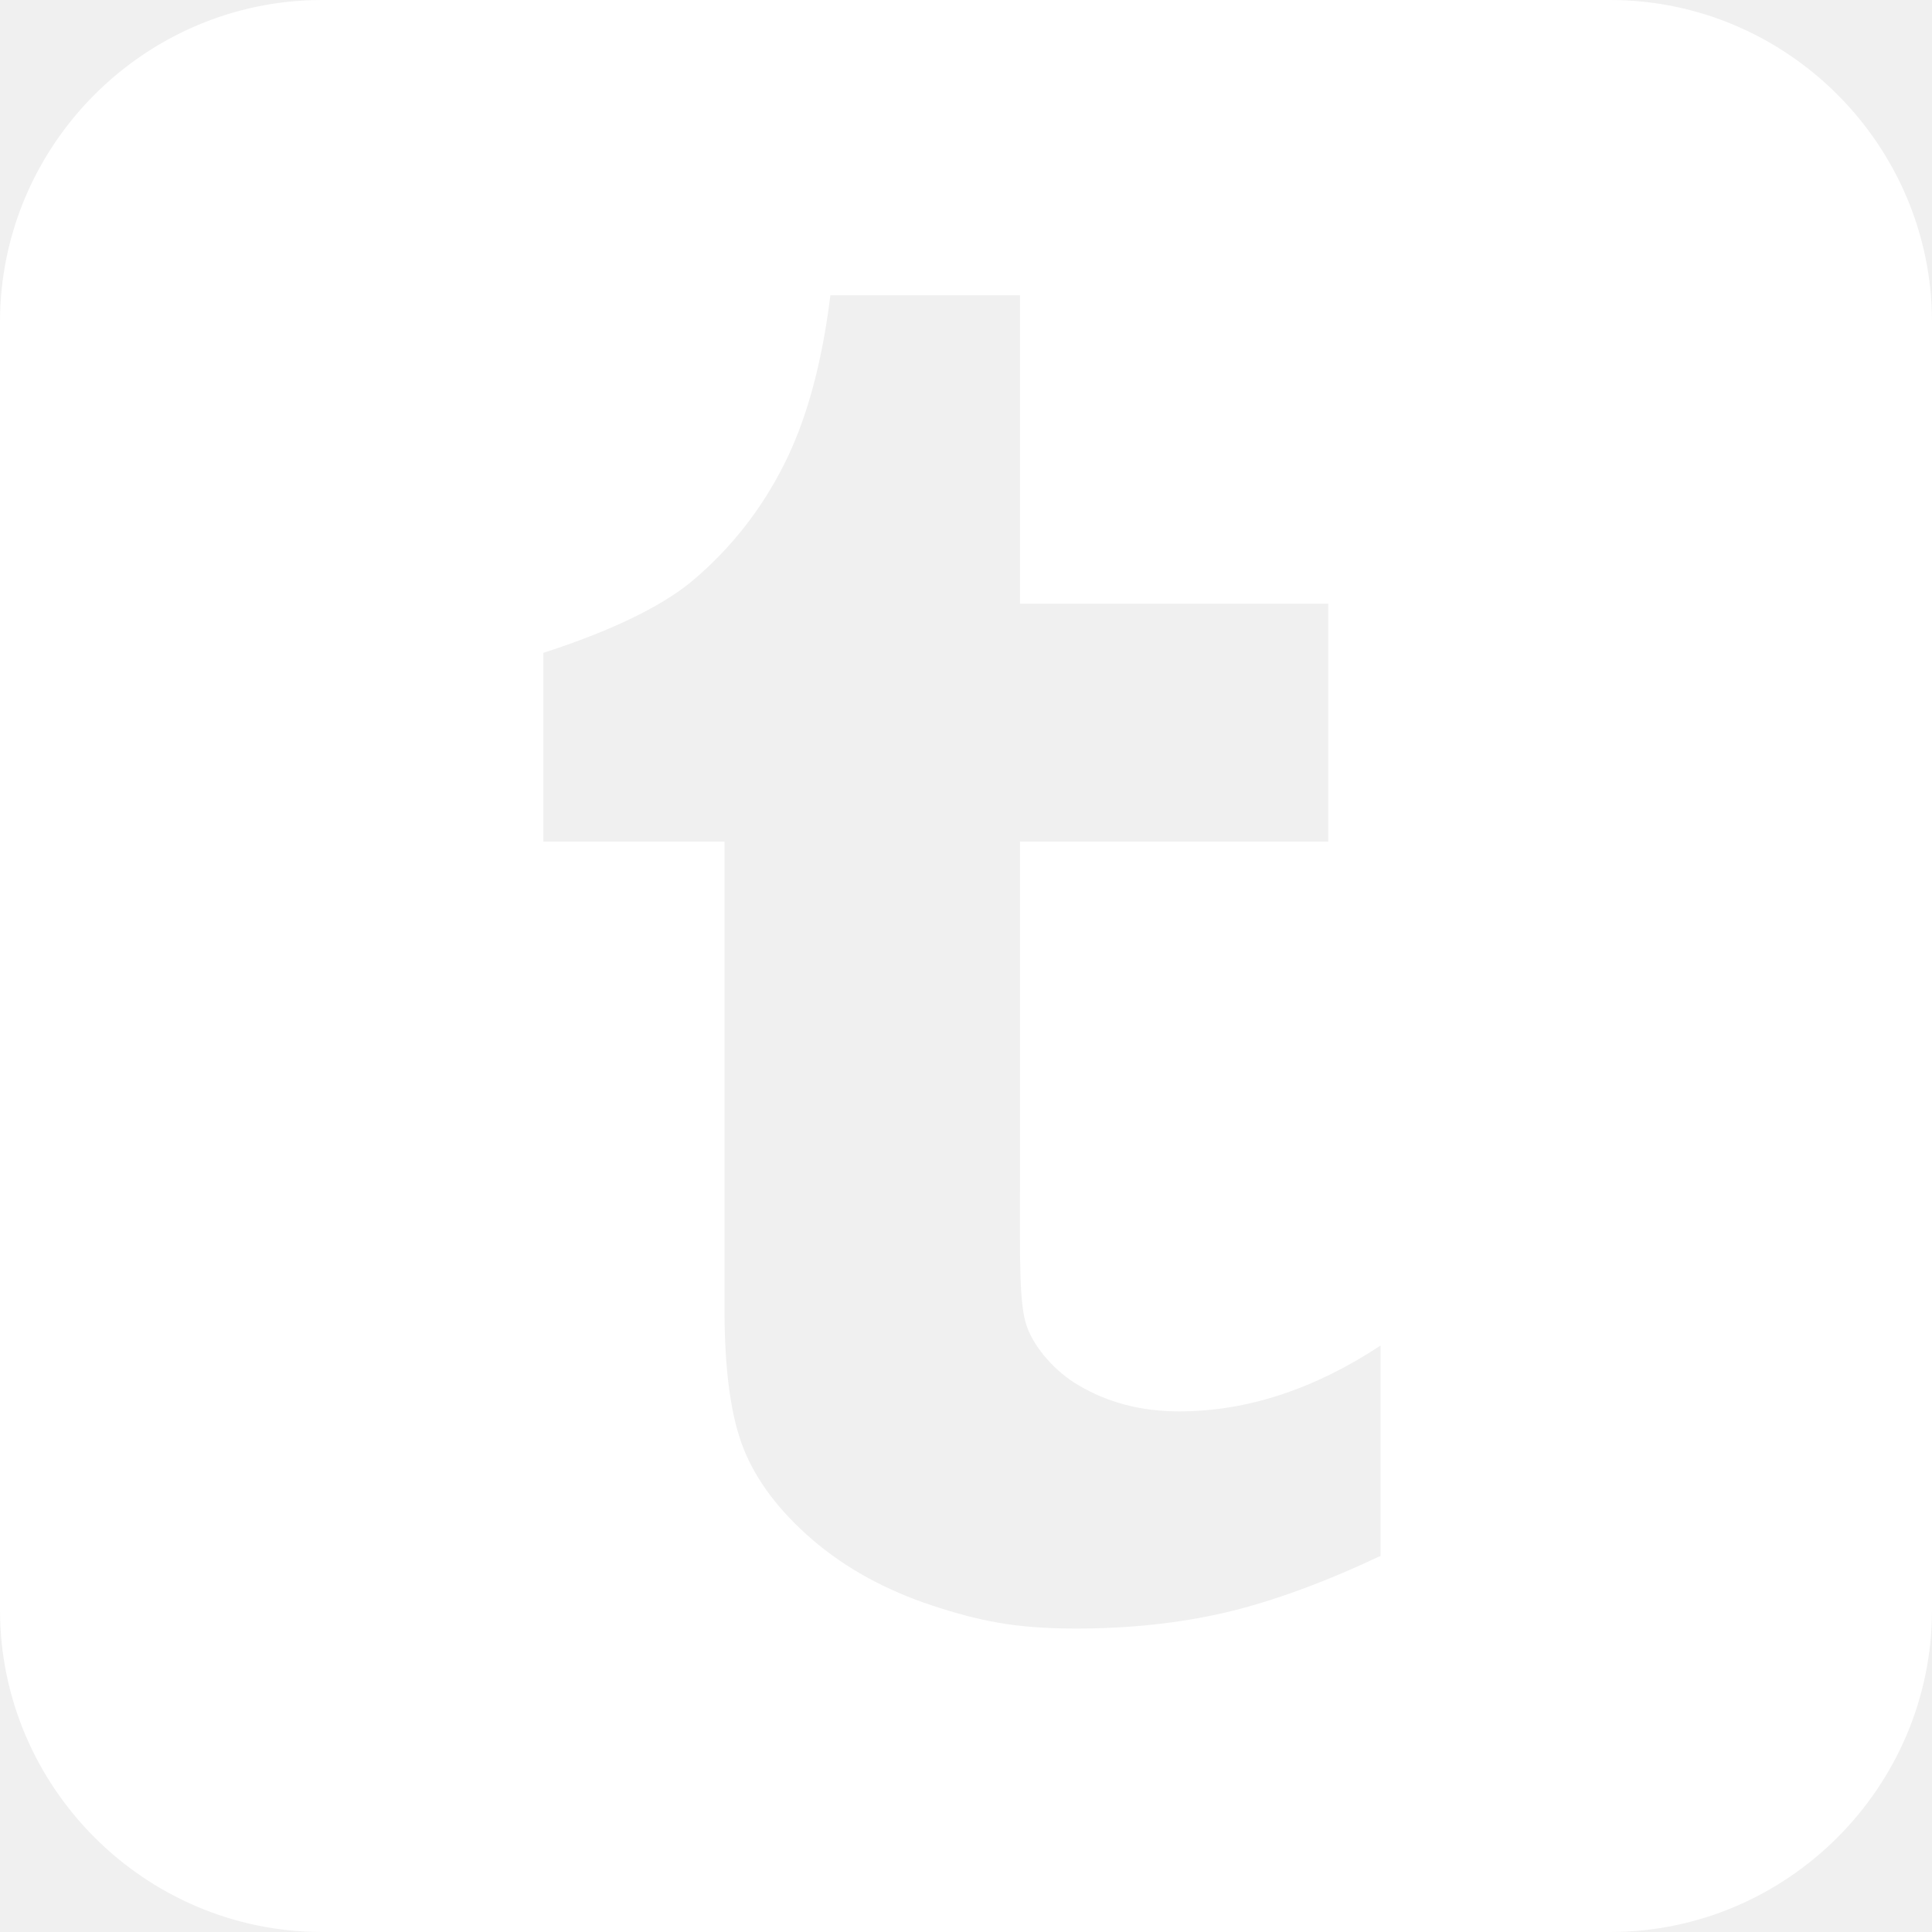
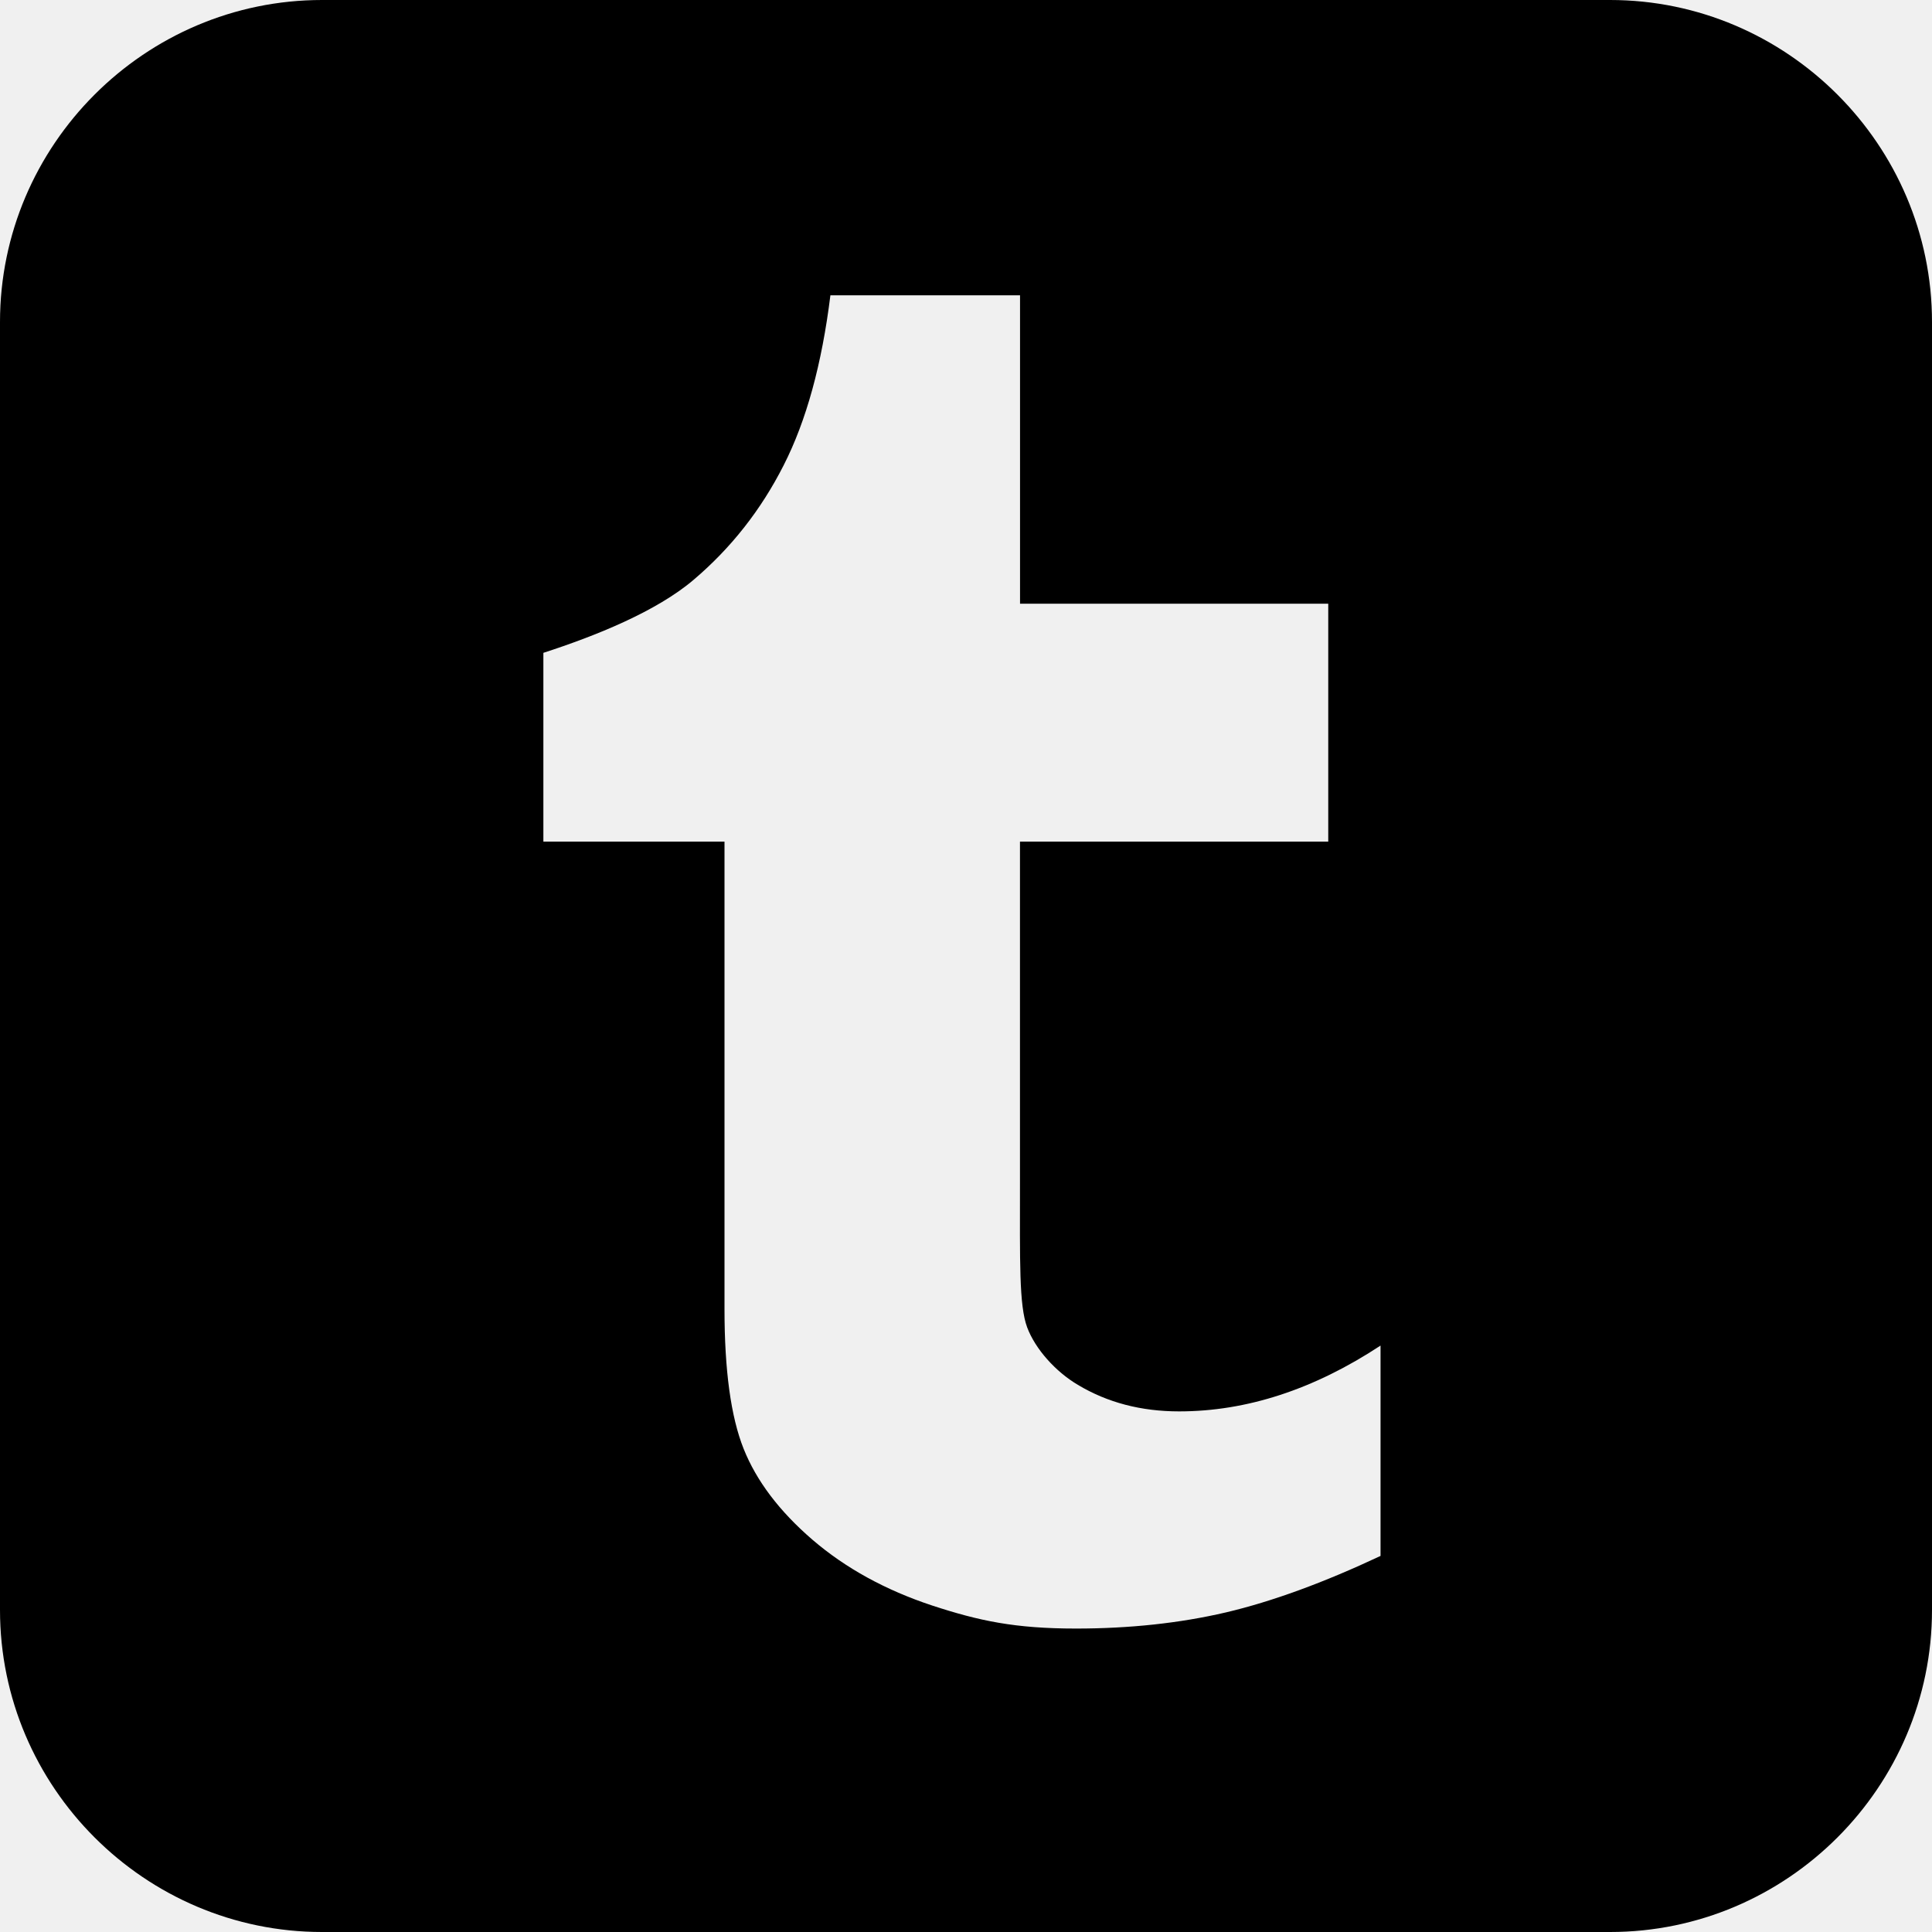
- <svg xmlns="http://www.w3.org/2000/svg" version="1.1" width="32" height="32" viewBox="0 0 32 32">
-   <path fill="#FFFFFF" d="M26.668 0h-21.334c-2.934 0-5.334 2.4-5.334 5.334v21.332c0 2.936 2.4 5.334 5.334 5.334h21.334c2.933 0 5.332-2.398 5.332-5.334v-21.332c-0-2.933-2.399-5.334-5.332-5.334zM22.866 25.771c-0.942 0.443-1.798 0.756-2.563 0.936-0.765 0.178-1.593 0.267-2.481 0.267-1.010 0-1.605-0.127-2.381-0.381-0.775-0.256-1.438-0.621-1.984-1.090-0.549-0.473-0.928-0.975-1.14-1.506s-0.317-1.303-0.317-2.313v-7.744h-3v-3.127c0.867-0.281 1.873-0.685 2.49-1.211 0.62-0.527 1.116-1.158 1.49-1.896 0.375-0.736 0.633-1.676 0.774-2.815h3.141v5.108h5.105v3.941h-5.106v5.662c0 1.281-0.017 2.020 0.119 2.383 0.135 0.361 0.473 0.736 0.841 0.953 0.489 0.293 1.047 0.439 1.676 0.439 1.118 0 2.231-0.363 3.336-1.090v3.482z" />
+ <svg xmlns="http://www.w3.org/2000/svg" version="1.1" width="1em" height="1em" viewBox="0 0 32 32">
+   <path d="M26.668 0h-21.334c-2.934 0-5.334 2.4-5.334 5.334v21.332c0 2.936 2.4 5.334 5.334 5.334h21.334c2.933 0 5.332-2.398 5.332-5.334v-21.332c-0-2.933-2.399-5.334-5.332-5.334zM22.866 25.771c-0.942 0.443-1.798 0.756-2.563 0.936-0.765 0.178-1.593 0.267-2.481 0.267-1.010 0-1.605-0.127-2.381-0.381-0.775-0.256-1.438-0.621-1.984-1.090-0.549-0.473-0.928-0.975-1.14-1.506s-0.317-1.303-0.317-2.313v-7.744h-3v-3.127c0.867-0.281 1.873-0.685 2.49-1.211 0.62-0.527 1.116-1.158 1.49-1.896 0.375-0.736 0.633-1.676 0.774-2.815h3.141v5.108h5.105v3.941h-5.106v5.662c0 1.281-0.017 2.020 0.119 2.383 0.135 0.361 0.473 0.736 0.841 0.953 0.489 0.293 1.047 0.439 1.676 0.439 1.118 0 2.231-0.363 3.336-1.090v3.482z" />
</svg>
